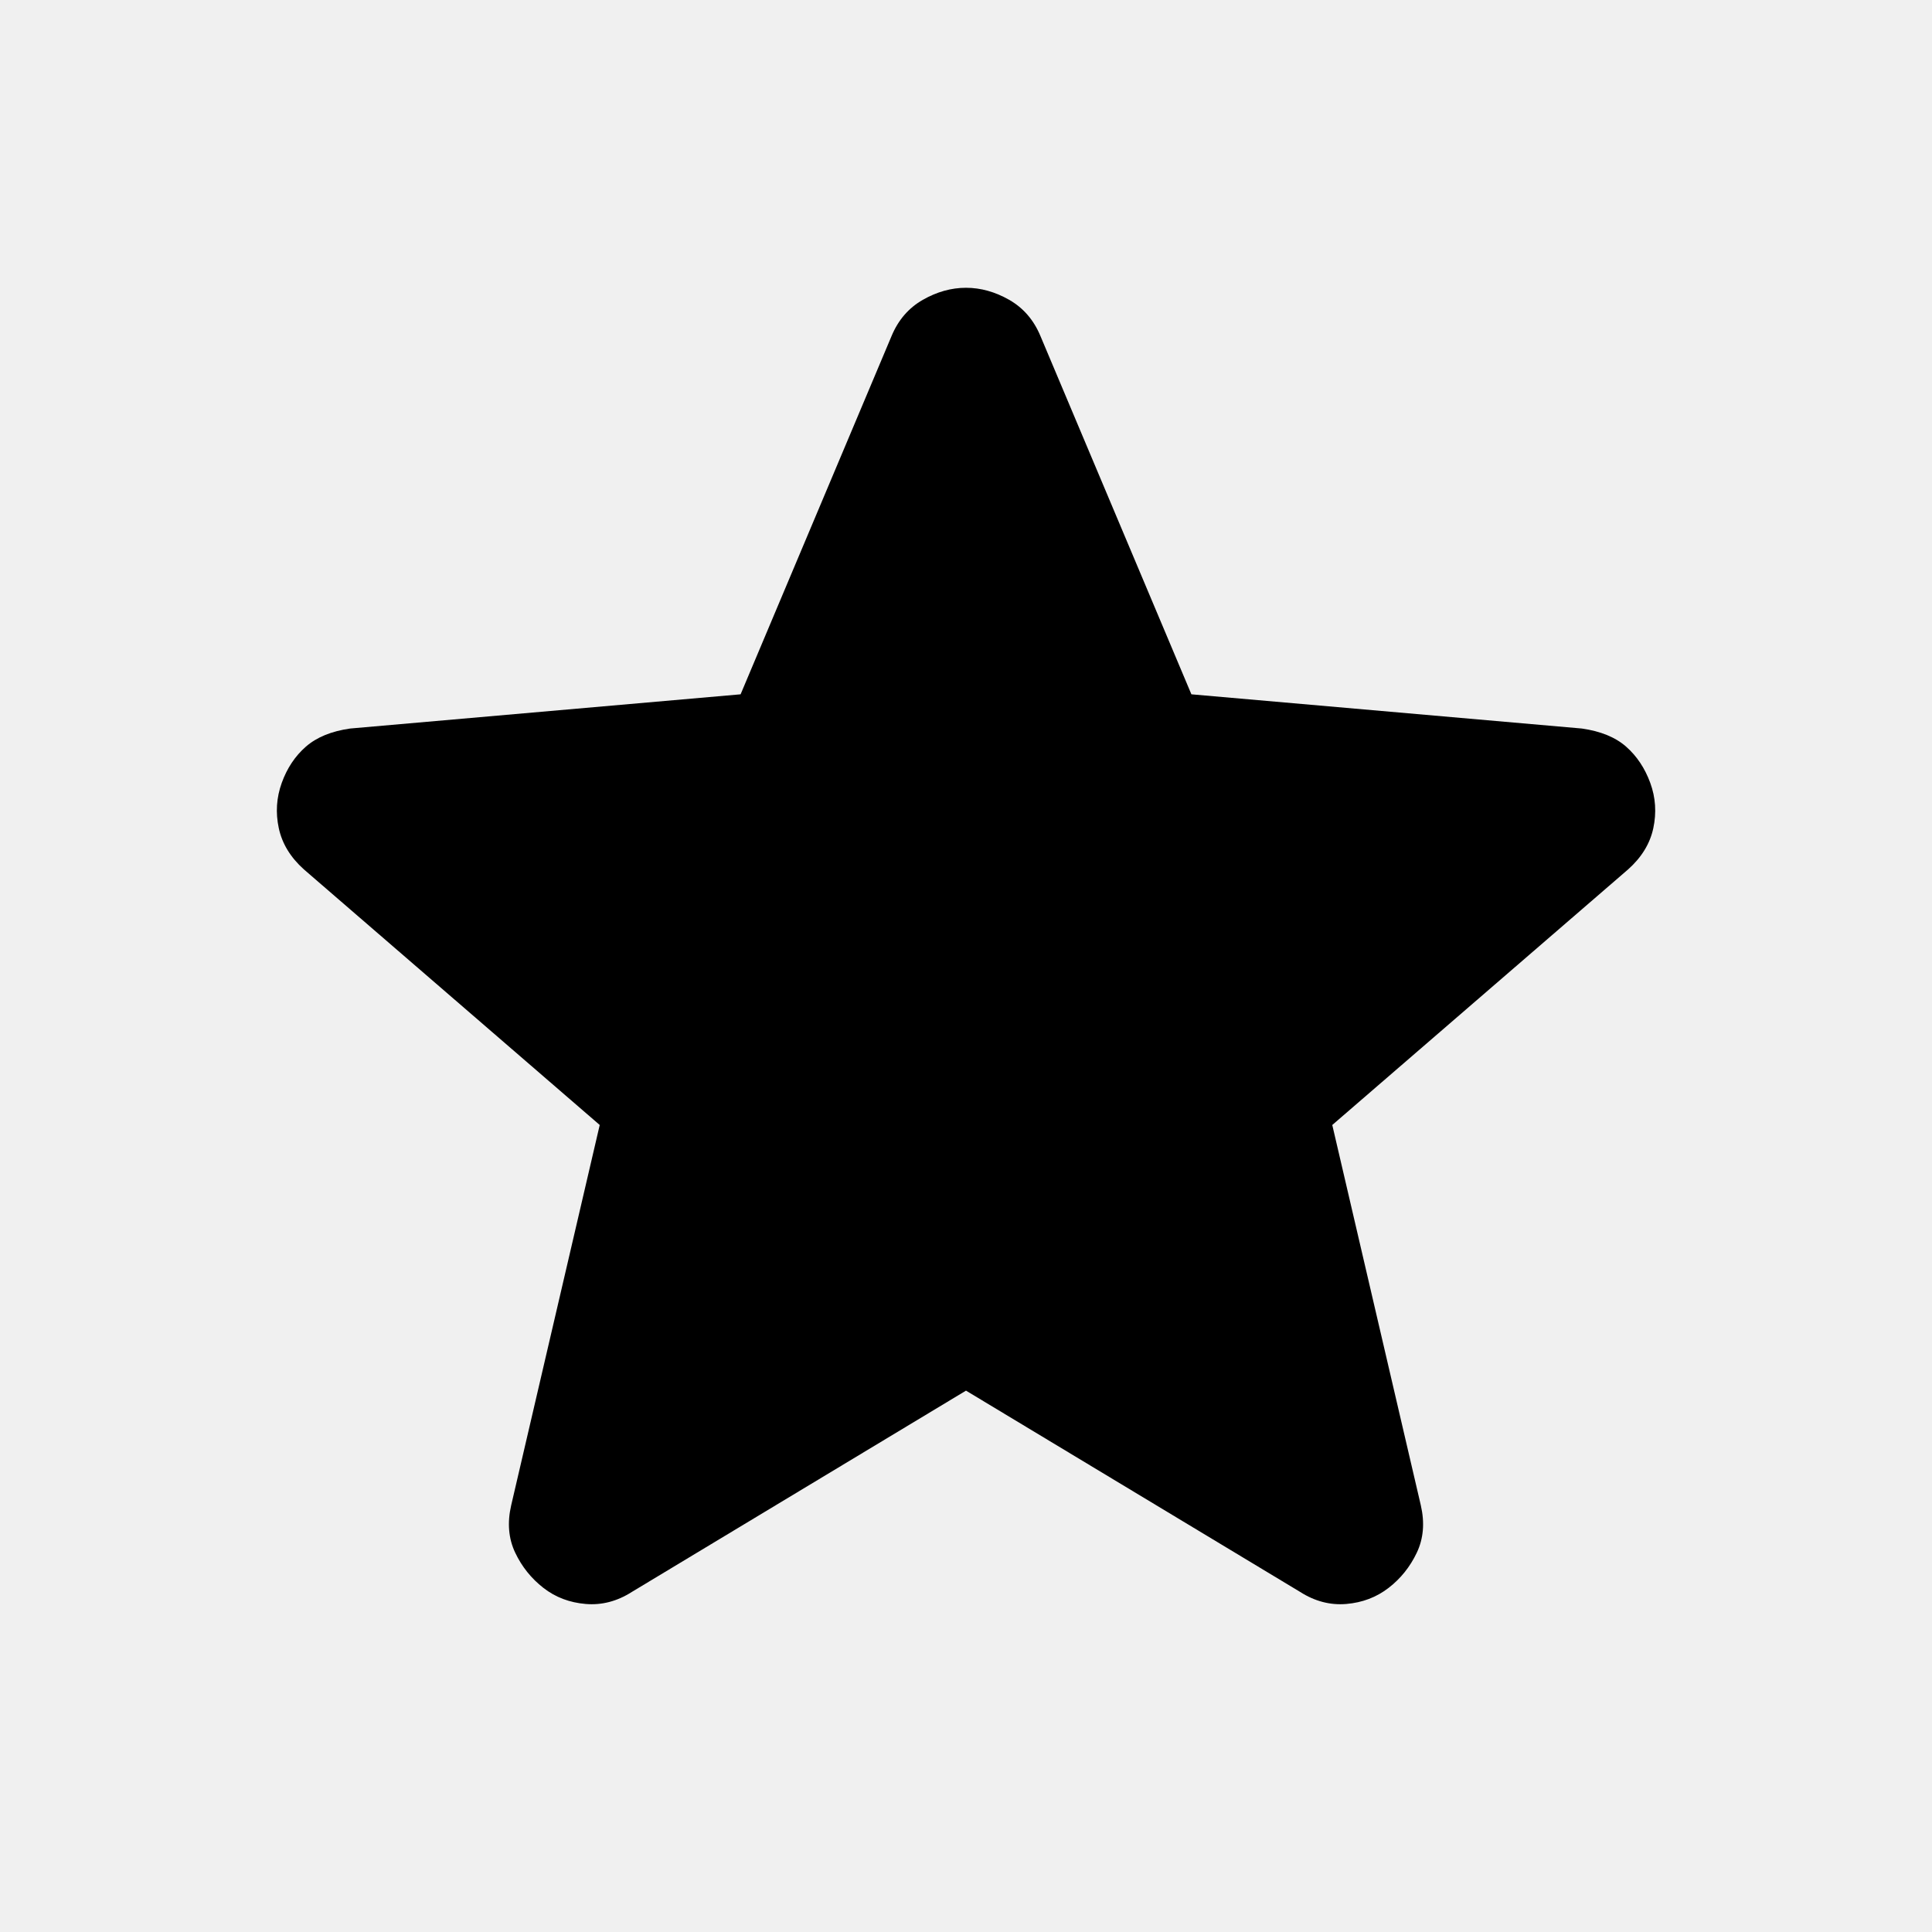
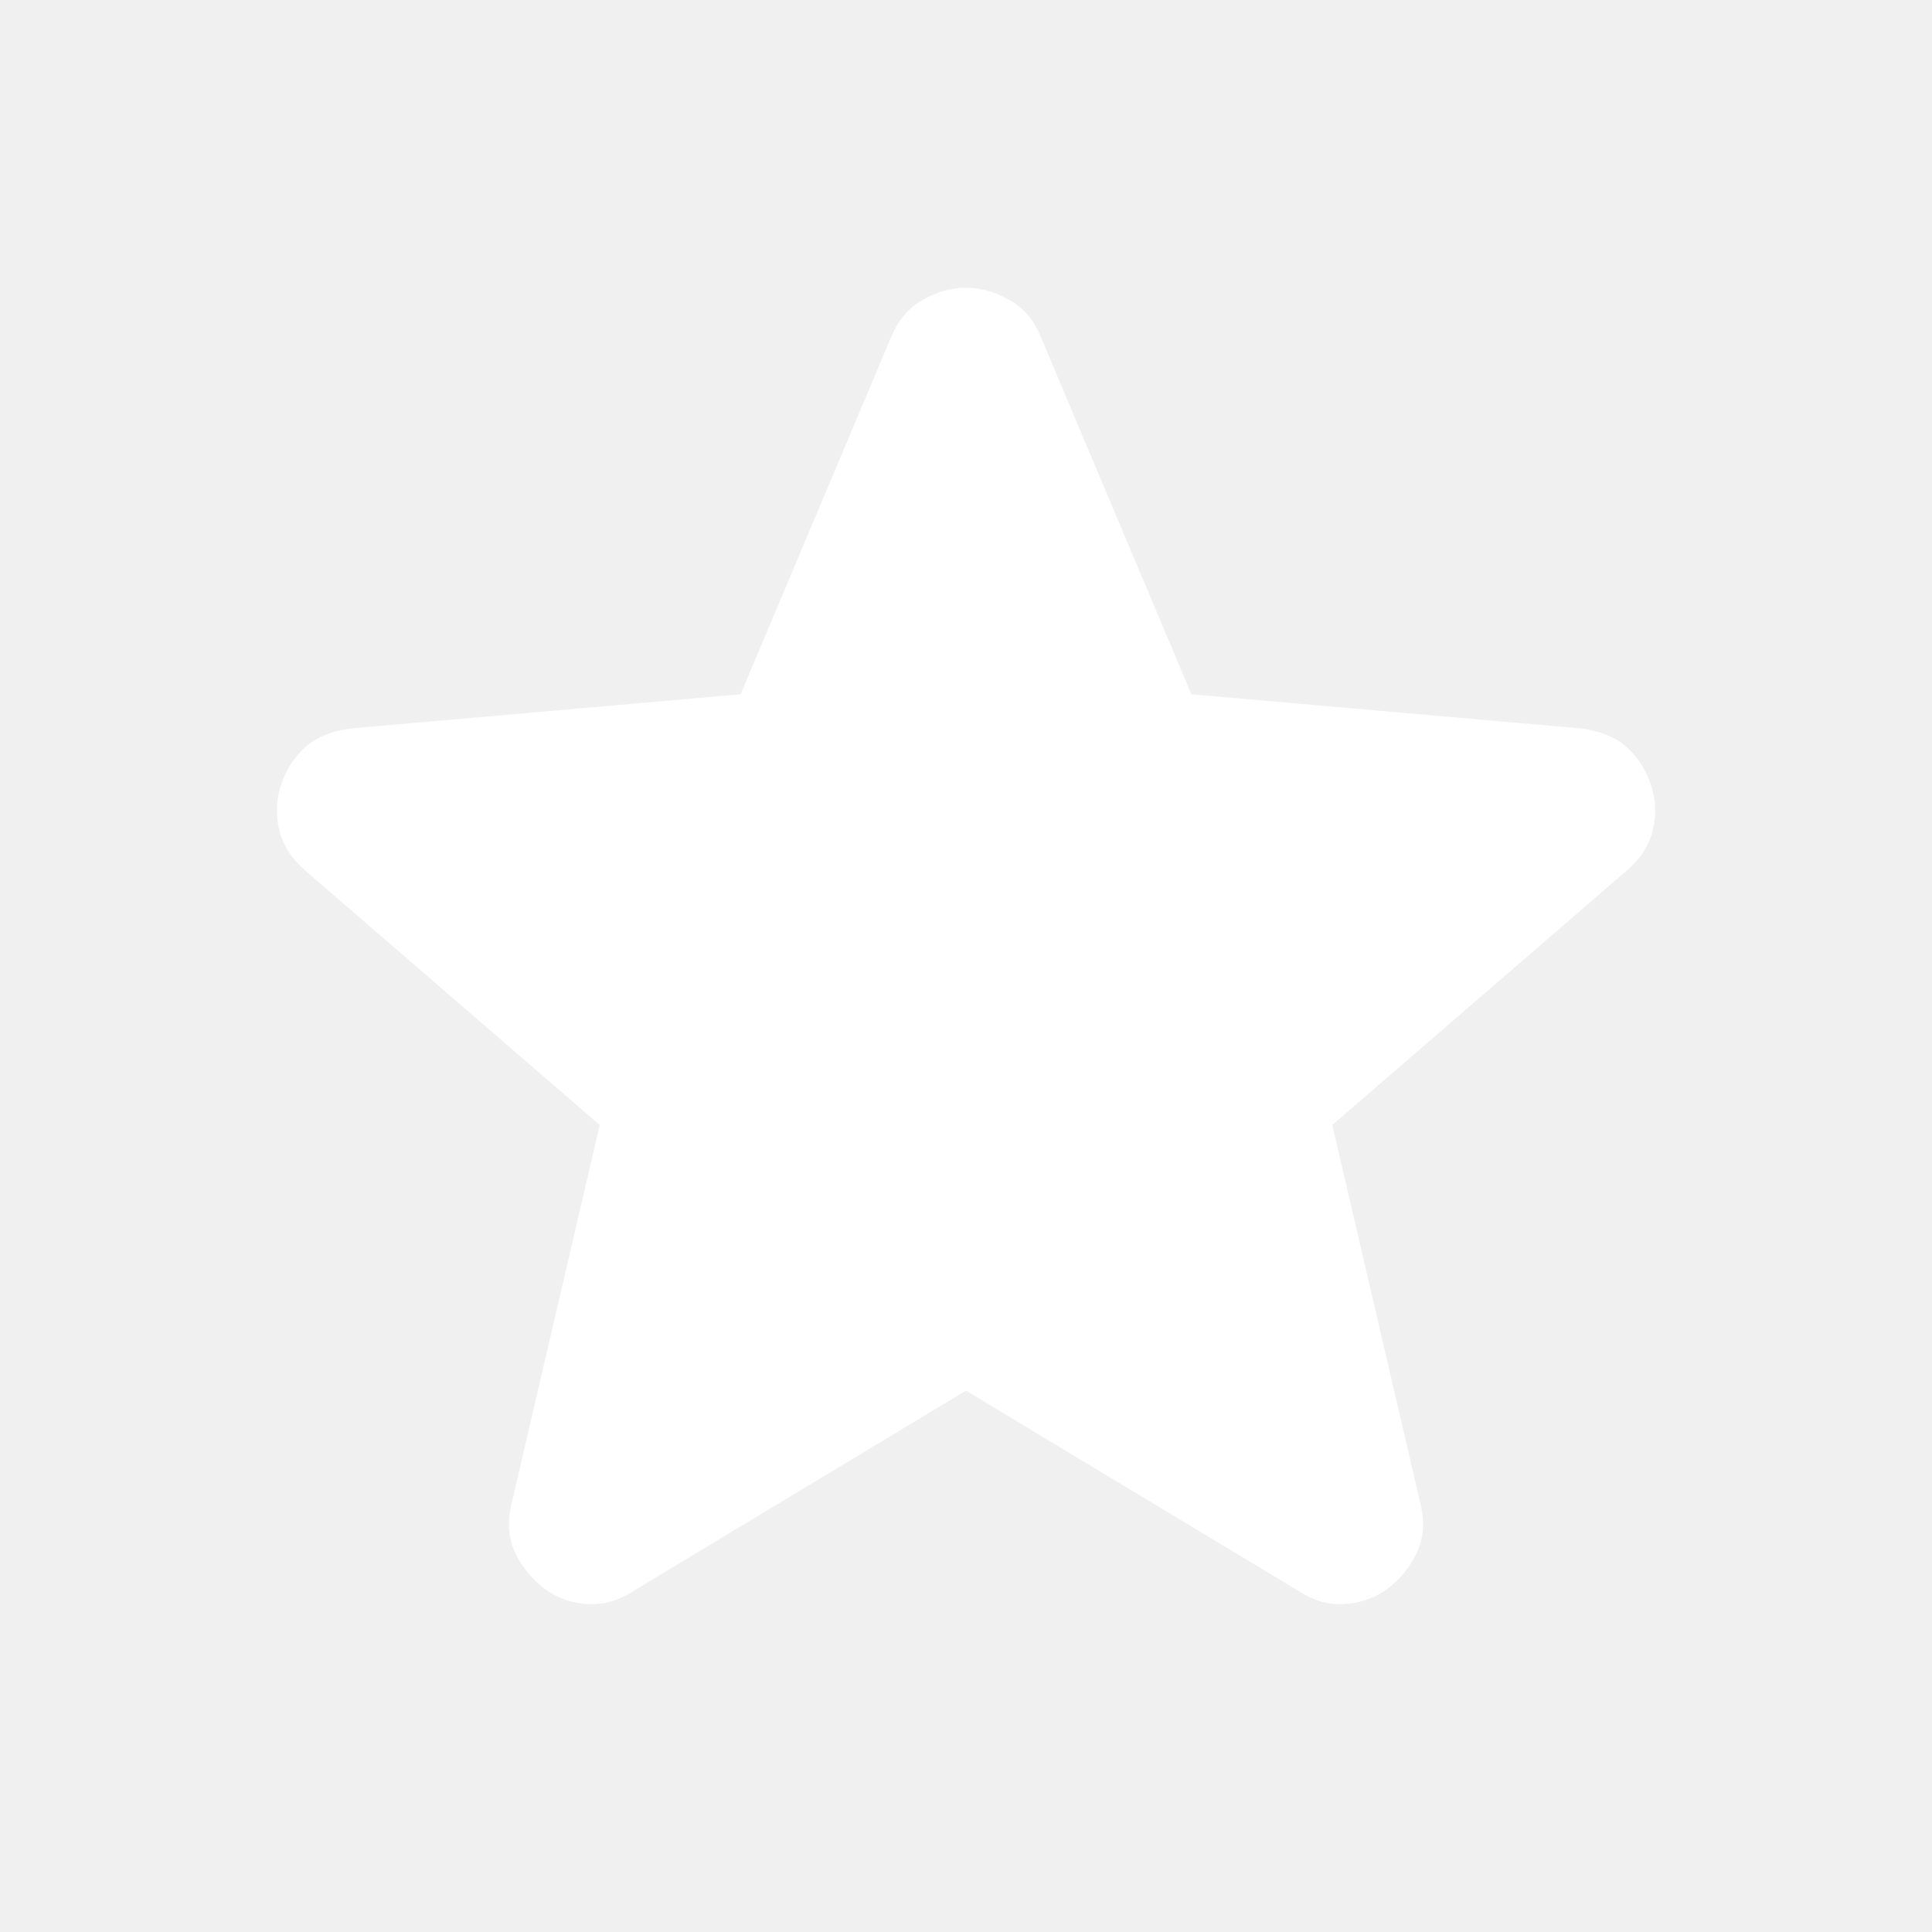
<svg xmlns="http://www.w3.org/2000/svg" width="24" height="24" viewBox="0 0 24 24" fill="none">
-   <path d="M12 17.275L7.85 19.775C7.667 19.892 7.475 19.942 7.275 19.925C7.075 19.908 6.9 19.842 6.75 19.725C6.6 19.608 6.483 19.463 6.4 19.288C6.317 19.113 6.3 18.917 6.35 18.7L7.45 13.975L3.775 10.8C3.608 10.65 3.504 10.479 3.463 10.287C3.422 10.095 3.434 9.908 3.5 9.725C3.566 9.542 3.666 9.392 3.8 9.275C3.934 9.158 4.117 9.083 4.35 9.05L9.2 8.625L11.075 4.175C11.158 3.975 11.288 3.825 11.463 3.725C11.638 3.625 11.817 3.575 12 3.575C12.183 3.575 12.362 3.625 12.537 3.725C12.712 3.825 12.842 3.975 12.925 4.175L14.8 8.625L19.65 9.05C19.883 9.083 20.067 9.158 20.2 9.275C20.333 9.392 20.433 9.542 20.5 9.725C20.567 9.908 20.579 10.096 20.538 10.288C20.497 10.48 20.392 10.651 20.225 10.8L16.55 13.975L17.65 18.7C17.7 18.917 17.683 19.113 17.6 19.288C17.517 19.463 17.4 19.609 17.25 19.725C17.1 19.841 16.925 19.908 16.725 19.925C16.525 19.942 16.333 19.892 16.15 19.775L12 17.275Z" fill="black" />
+   <path d="M12 17.275L7.85 19.775C7.667 19.892 7.475 19.942 7.275 19.925C7.075 19.908 6.9 19.842 6.75 19.725C6.6 19.608 6.483 19.463 6.4 19.288C6.317 19.113 6.3 18.917 6.35 18.7L7.45 13.975L3.775 10.8C3.608 10.65 3.504 10.479 3.463 10.287C3.422 10.095 3.434 9.908 3.5 9.725C3.566 9.542 3.666 9.392 3.8 9.275C3.934 9.158 4.117 9.083 4.35 9.05L9.2 8.625L11.075 4.175C11.158 3.975 11.288 3.825 11.463 3.725C11.638 3.625 11.817 3.575 12 3.575C12.183 3.575 12.362 3.625 12.537 3.725C12.712 3.825 12.842 3.975 12.925 4.175L14.8 8.625L19.65 9.05C19.883 9.083 20.067 9.158 20.2 9.275C20.333 9.392 20.433 9.542 20.5 9.725C20.567 9.908 20.579 10.096 20.538 10.288C20.497 10.48 20.392 10.651 20.225 10.8L16.55 13.975L17.65 18.7C17.7 18.917 17.683 19.113 17.6 19.288C17.517 19.463 17.4 19.609 17.25 19.725C17.1 19.841 16.925 19.908 16.725 19.925C16.525 19.942 16.333 19.892 16.15 19.775L12 17.275Z" fill="white" />
</svg>
